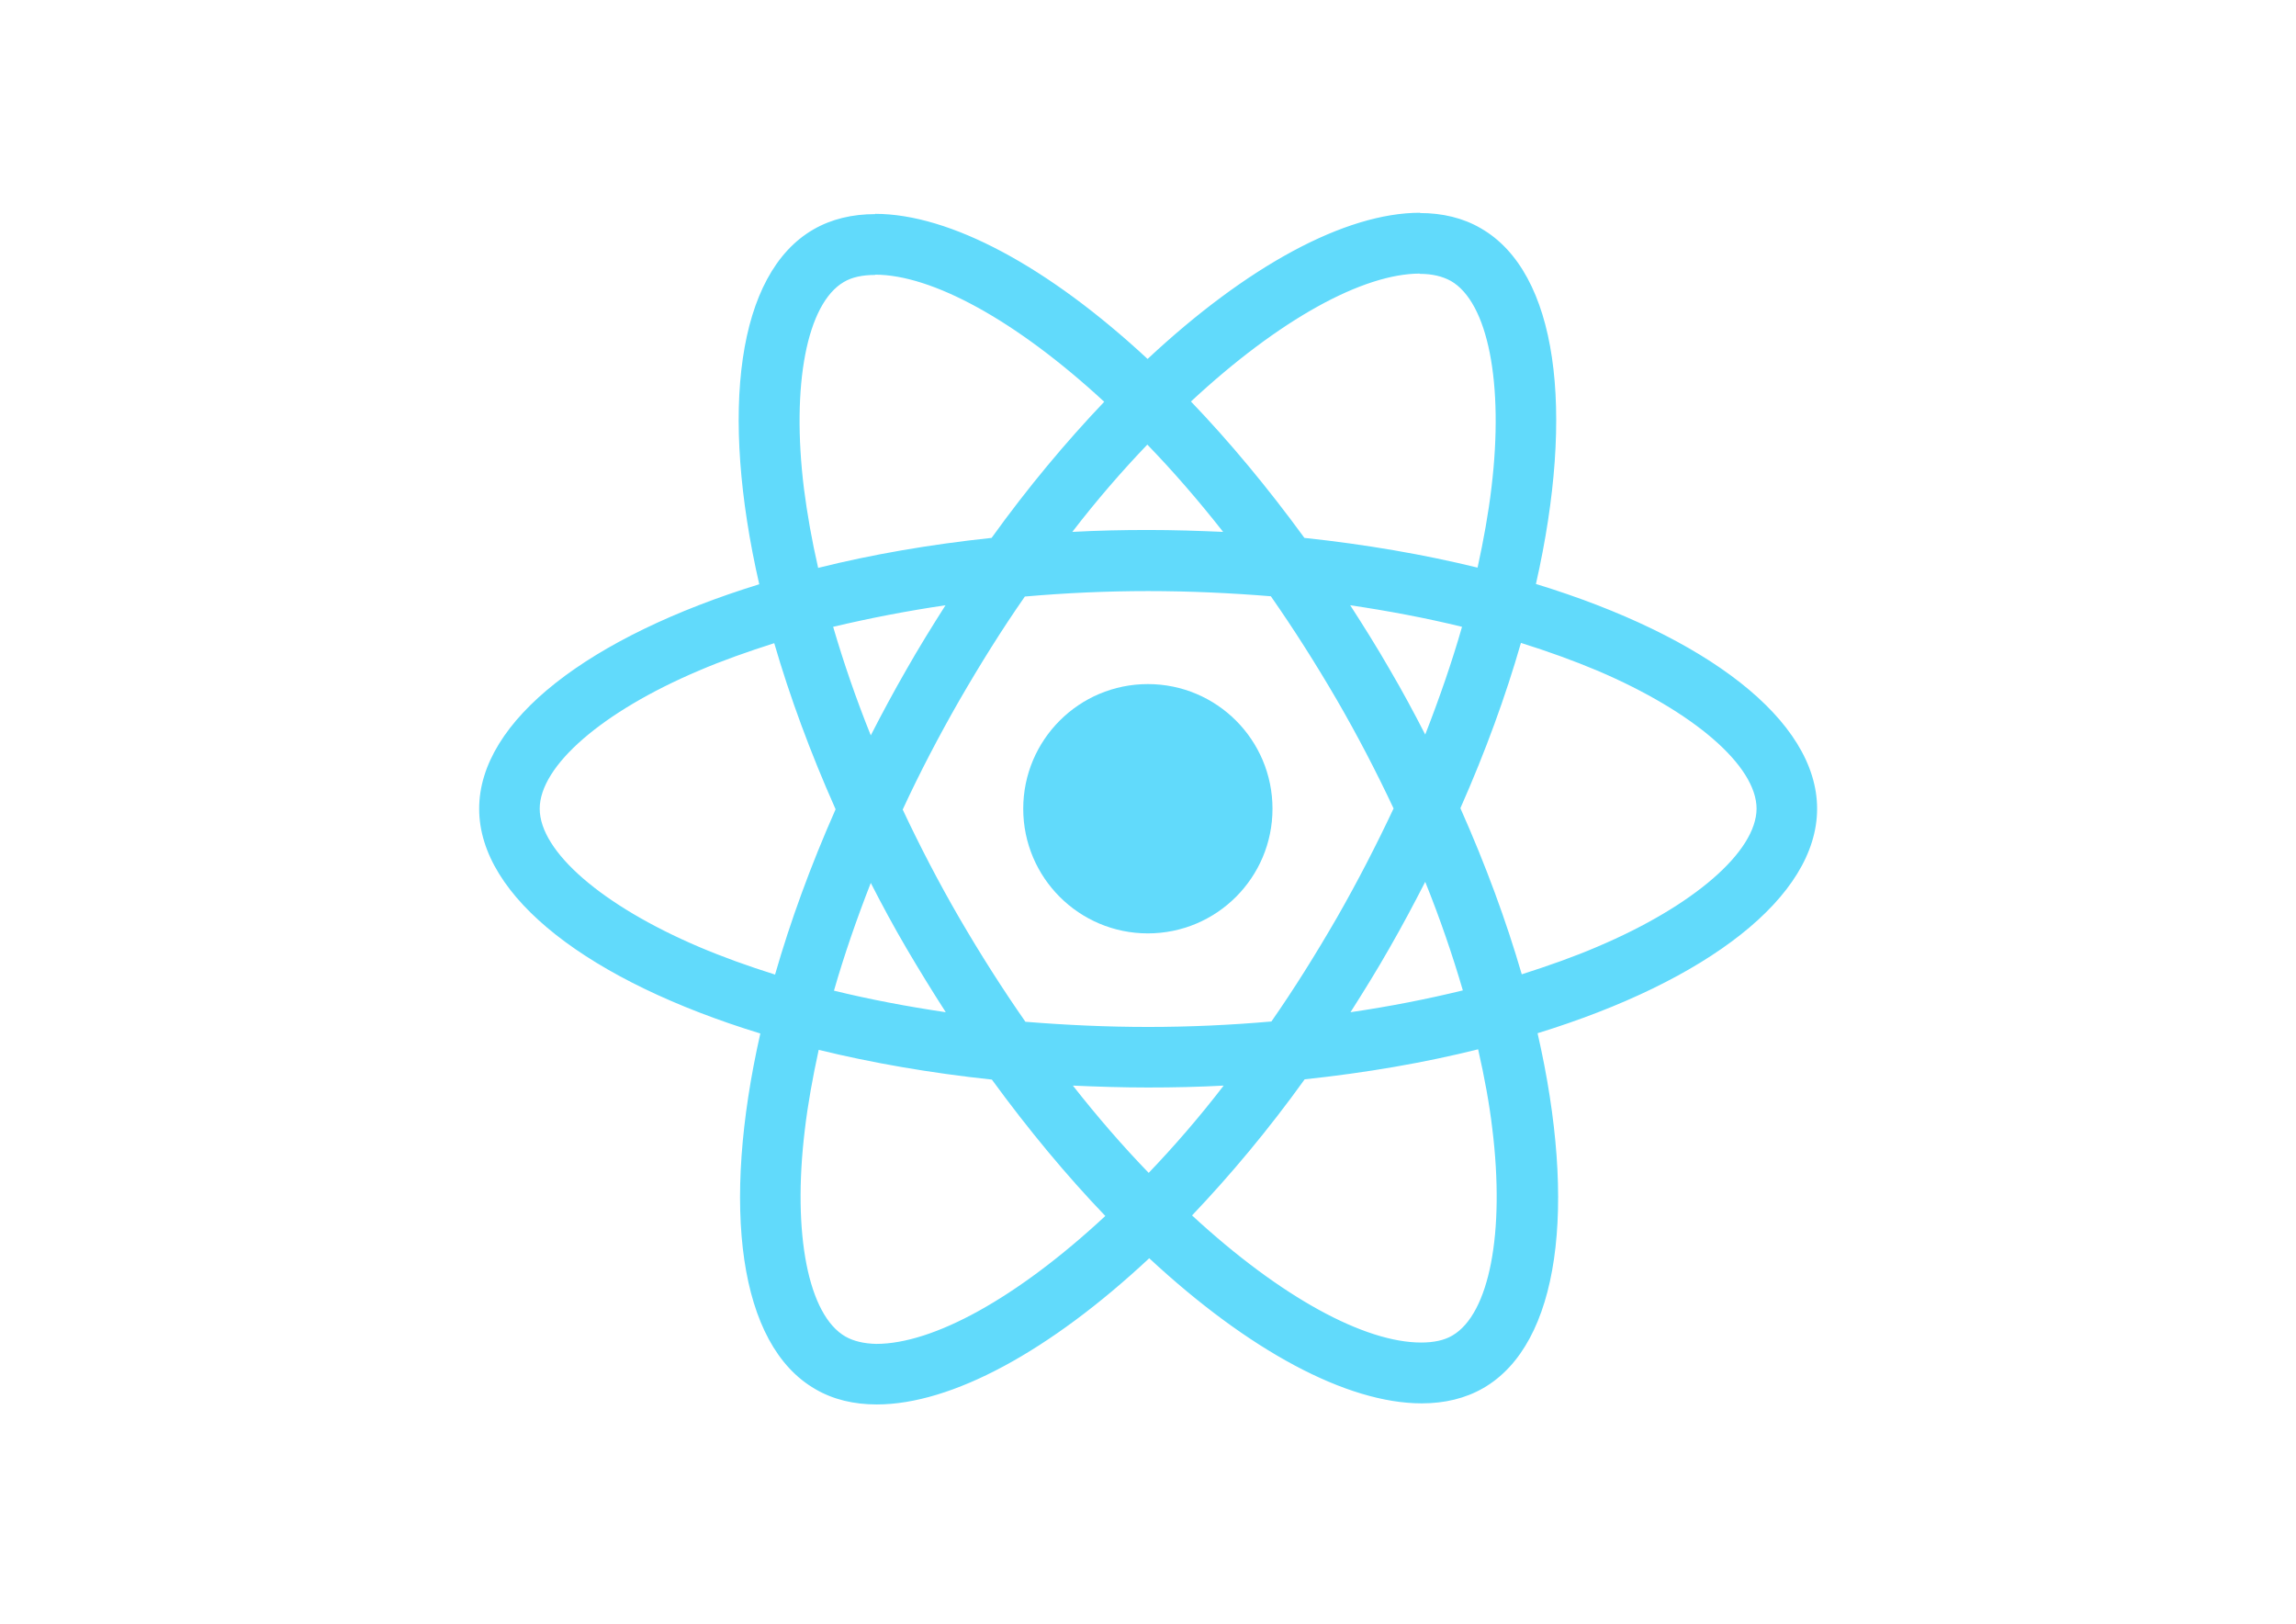
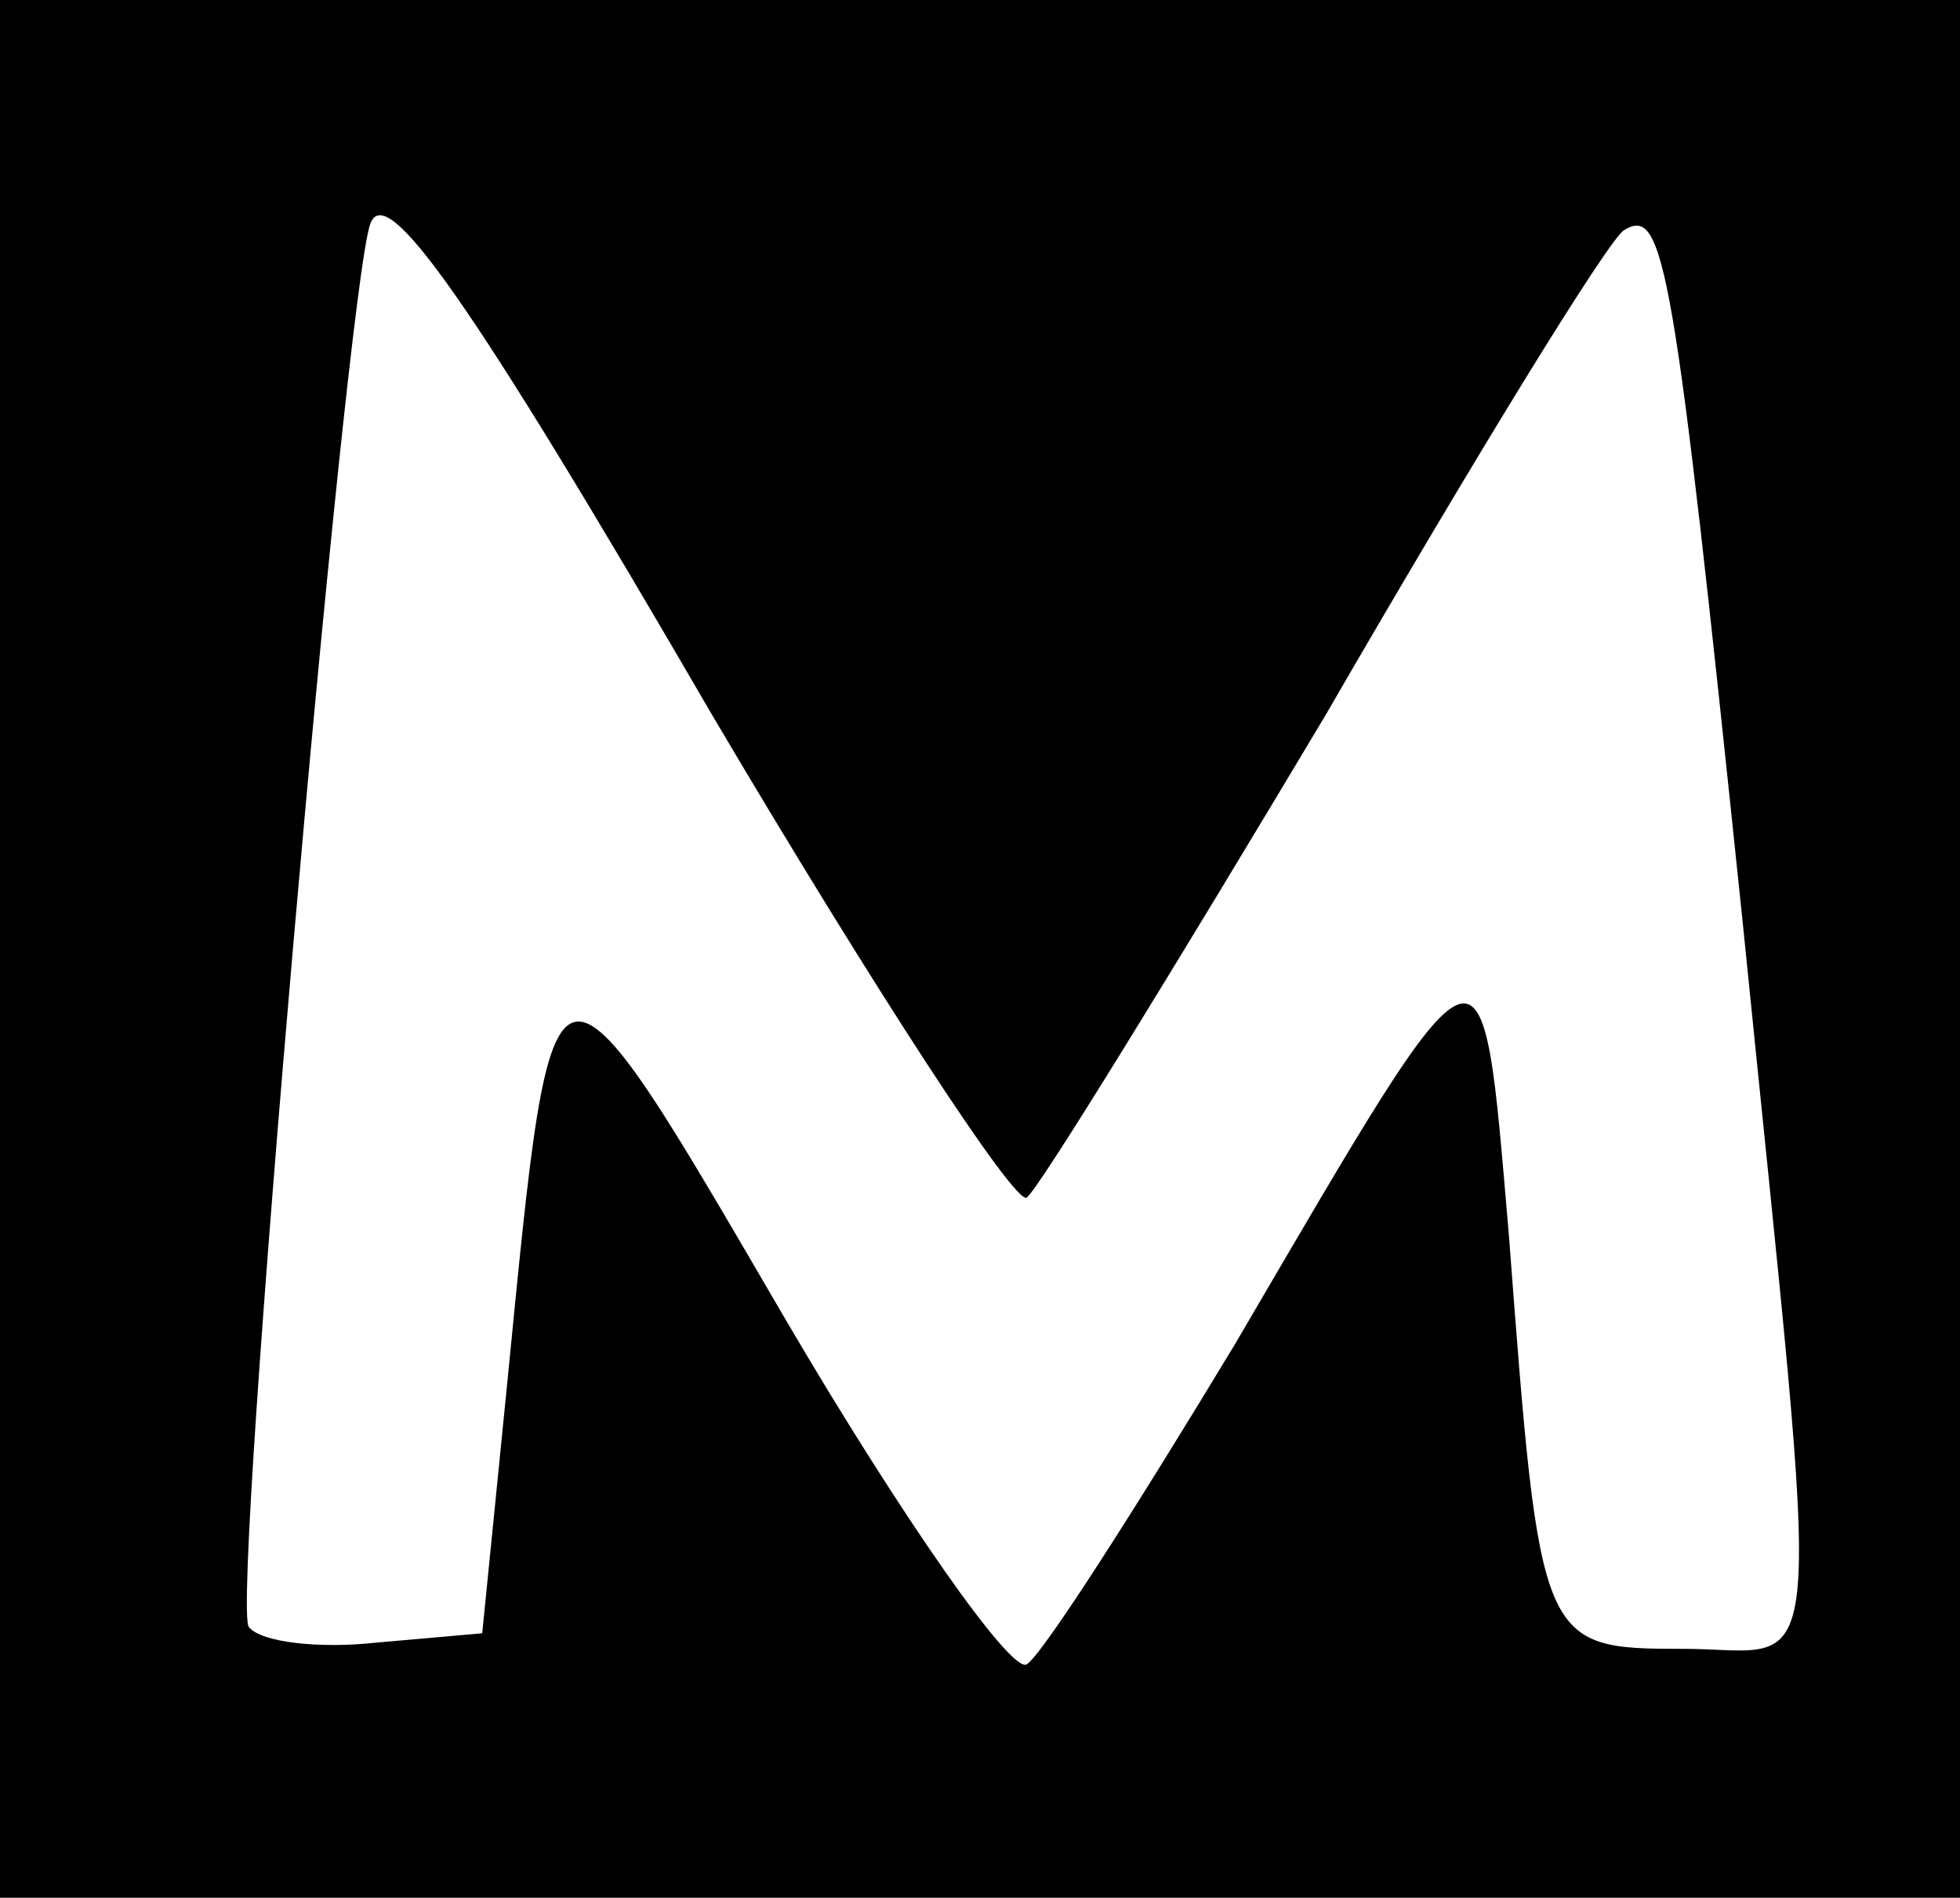
- <svg xmlns="http://www.w3.org/2000/svg" viewBox="0 0 841.9 595.3">
-   <g fill="#61DAFB">
-     <path d="M666.3 296.5c0-32.5-40.7-63.3-103.1-82.4 14.4-63.6 8-114.2-20.2-130.4-6.5-3.8-14.1-5.6-22.4-5.6v22.3c4.6 0 8.3.9 11.4 2.6 13.6 7.8 19.5 37.5 14.9 75.7-1.1 9.4-2.9 19.3-5.1 29.4-19.6-4.8-41-8.5-63.5-10.9-13.5-18.5-27.5-35.3-41.6-50 32.6-30.3 63.2-46.9 84-46.9V78c-27.5 0-63.5 19.6-99.9 53.6-36.4-33.8-72.4-53.2-99.9-53.2v22.3c20.7 0 51.4 16.5 84 46.6-14 14.7-28 31.4-41.3 49.9-22.6 2.4-44 6.1-63.6 11-2.3-10-4-19.7-5.2-29-4.7-38.2 1.1-67.9 14.6-75.8 3-1.8 6.9-2.6 11.5-2.6V78.5c-8.4 0-16 1.8-22.6 5.6-28.1 16.2-34.4 66.7-19.9 130.1-62.2 19.2-102.7 49.9-102.7 82.3 0 32.5 40.7 63.3 103.1 82.4-14.4 63.6-8 114.2 20.2 130.4 6.5 3.8 14.1 5.6 22.5 5.6 27.5 0 63.5-19.6 99.9-53.6 36.4 33.8 72.4 53.2 99.9 53.2 8.4 0 16-1.8 22.6-5.6 28.1-16.2 34.4-66.7 19.9-130.1 62-19.1 102.5-49.9 102.5-82.3zm-130.2-66.7c-3.7 12.9-8.3 26.2-13.5 39.5-4.1-8-8.4-16-13.1-24-4.6-8-9.5-15.8-14.4-23.4 14.2 2.1 27.9 4.7 41 7.9zm-45.8 106.5c-7.8 13.5-15.8 26.3-24.1 38.2-14.9 1.3-30 2-45.2 2-15.1 0-30.2-.7-45-1.9-8.3-11.9-16.4-24.6-24.2-38-7.6-13.1-14.5-26.4-20.8-39.8 6.2-13.4 13.2-26.8 20.7-39.9 7.8-13.5 15.8-26.3 24.1-38.2 14.9-1.3 30-2 45.2-2 15.1 0 30.2.7 45 1.9 8.3 11.9 16.4 24.6 24.2 38 7.6 13.1 14.5 26.4 20.8 39.8-6.3 13.4-13.2 26.8-20.7 39.9zm32.3-13c5.4 13.4 10 26.8 13.8 39.8-13.1 3.2-26.9 5.9-41.2 8 4.9-7.7 9.8-15.6 14.4-23.7 4.6-8 8.9-16.1 13-24.1zM421.2 430c-9.3-9.6-18.6-20.3-27.8-32 9 .4 18.2.7 27.5.7 9.4 0 18.7-.2 27.8-.7-9 11.7-18.3 22.4-27.5 32zm-74.4-58.9c-14.2-2.1-27.9-4.7-41-7.9 3.7-12.9 8.3-26.2 13.5-39.5 4.1 8 8.4 16 13.1 24 4.7 8 9.5 15.8 14.4 23.4zM420.7 163c9.3 9.6 18.6 20.3 27.8 32-9-.4-18.2-.7-27.5-.7-9.4 0-18.7.2-27.8.7 9-11.7 18.3-22.4 27.5-32zm-74 58.9c-4.9 7.7-9.8 15.6-14.4 23.7-4.6 8-8.9 16-13 24-5.4-13.4-10-26.8-13.8-39.8 13.1-3.1 26.9-5.8 41.2-7.9zm-90.5 125.2c-35.4-15.1-58.3-34.9-58.3-50.6 0-15.7 22.9-35.6 58.3-50.6 8.6-3.7 18-7 27.7-10.1 5.7 19.6 13.2 40 22.5 60.9-9.2 20.8-16.6 41.1-22.2 60.6-9.9-3.1-19.3-6.5-28-10.2zM310 490c-13.6-7.8-19.5-37.5-14.9-75.7 1.1-9.4 2.9-19.3 5.1-29.4 19.6 4.8 41 8.5 63.5 10.9 13.5 18.5 27.5 35.3 41.6 50-32.6 30.3-63.2 46.9-84 46.9-4.5-.1-8.3-1-11.3-2.7zm237.2-76.2c4.7 38.2-1.1 67.9-14.6 75.8-3 1.8-6.9 2.6-11.5 2.6-20.7 0-51.4-16.5-84-46.6 14-14.7 28-31.4 41.3-49.9 22.6-2.4 44-6.1 63.6-11 2.3 10.1 4.1 19.8 5.2 29.1zm38.5-66.7c-8.6 3.7-18 7-27.7 10.1-5.7-19.6-13.2-40-22.5-60.9 9.2-20.8 16.6-41.1 22.2-60.6 9.9 3.1 19.3 6.5 28.1 10.2 35.4 15.1 58.3 34.9 58.3 50.6-.1 15.7-23 35.6-58.4 50.6zM320.8 78.4z" />
-     <circle cx="420.9" cy="296.5" r="45.7" />
-     <path d="M520.5 78.1z" />
+ <svg xmlns="http://www.w3.org/2000/svg" version="1.0" width="63pt" height="61pt" viewBox="0 0 63 61" preserveAspectRatio="xMidYMid meet">
+   <g transform="translate(0,61) scale(0.1,-0.1)" fill="#000000" stroke="none">
+     <path d="M0 305 l0 -305 315 0 315 0 0 305 0 305 -315 0 -315 0 0 -305z m229 75 c52 -88 97 -157 101 -155 4 3 47 73 96 155 48 83 91 153 96 156 13 8 16 -10 38 -221 26 -258 28 -235 -19 -235 -46 0 -46 1 -56 133 -9 104 -6 105 -88 -35 -32 -53 -62 -100 -67 -103 -5 -3 -40 47 -77 110 -77 132 -75 132 -90 -20 l-8 -80 -34 -3 c-18 -2 -37 0 -41 5 -6 6 31 428 39 451 5 14 31 -22 110 -158z" />
  </g>
</svg>
